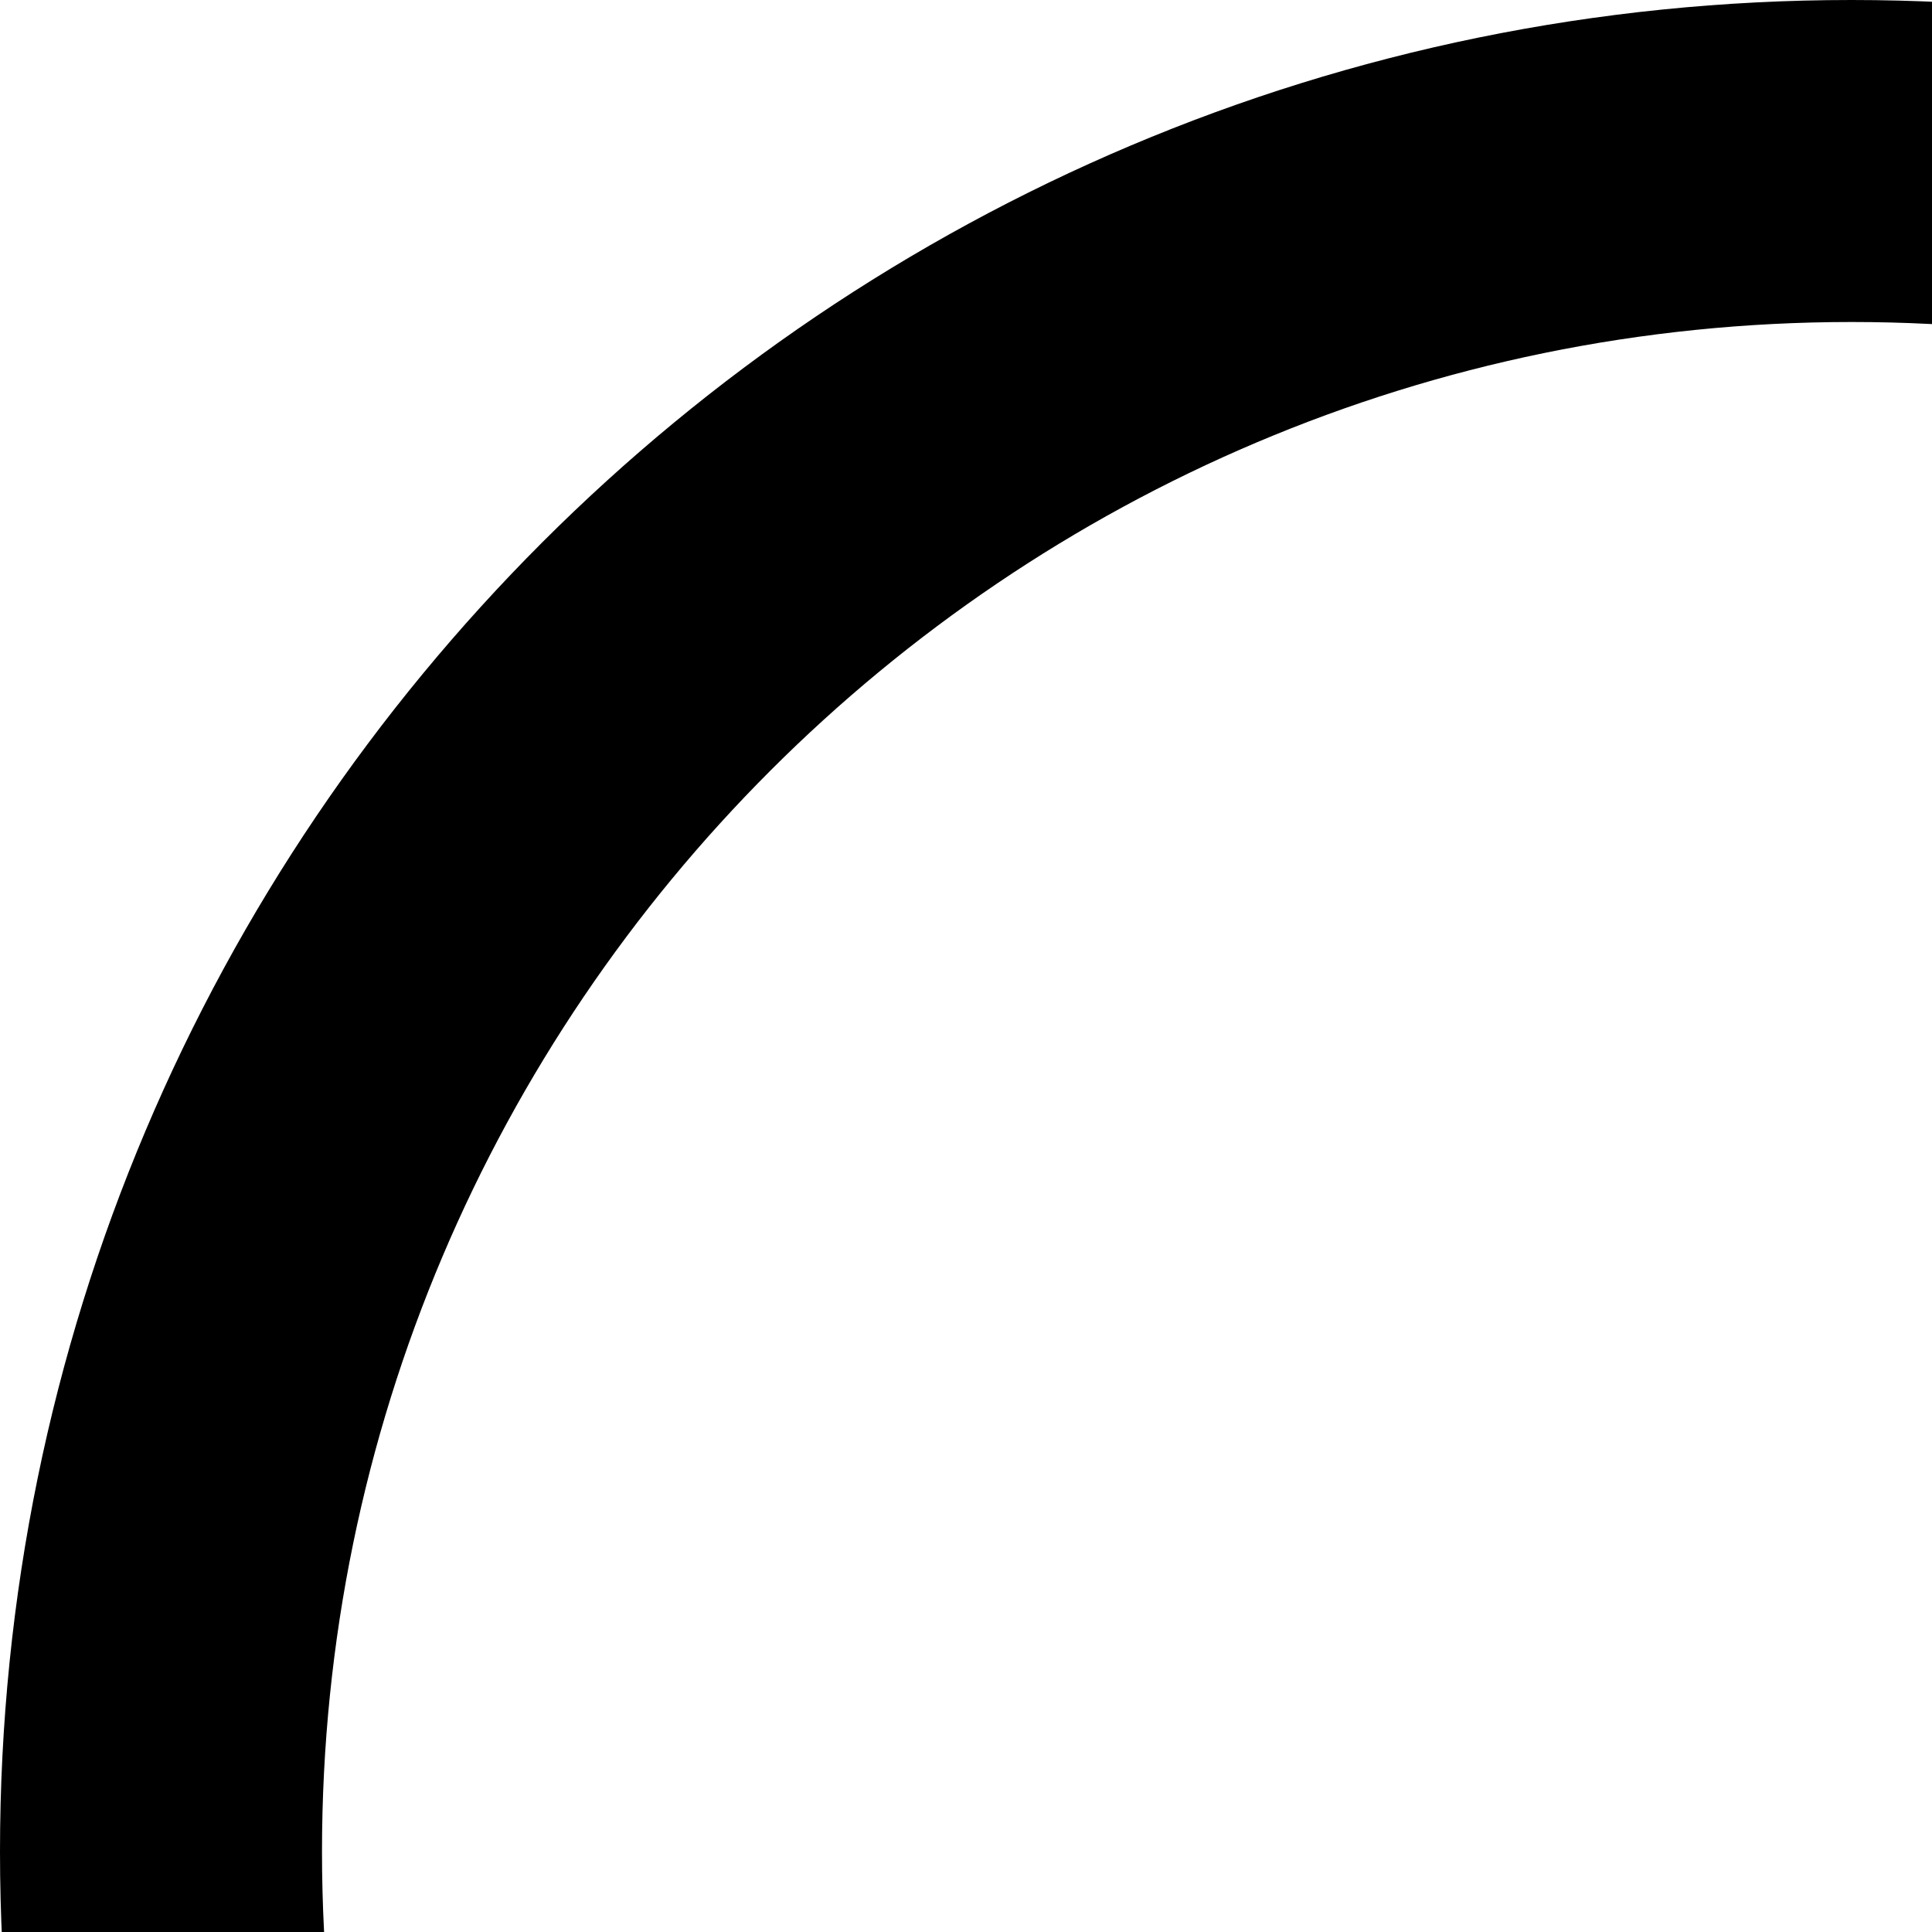
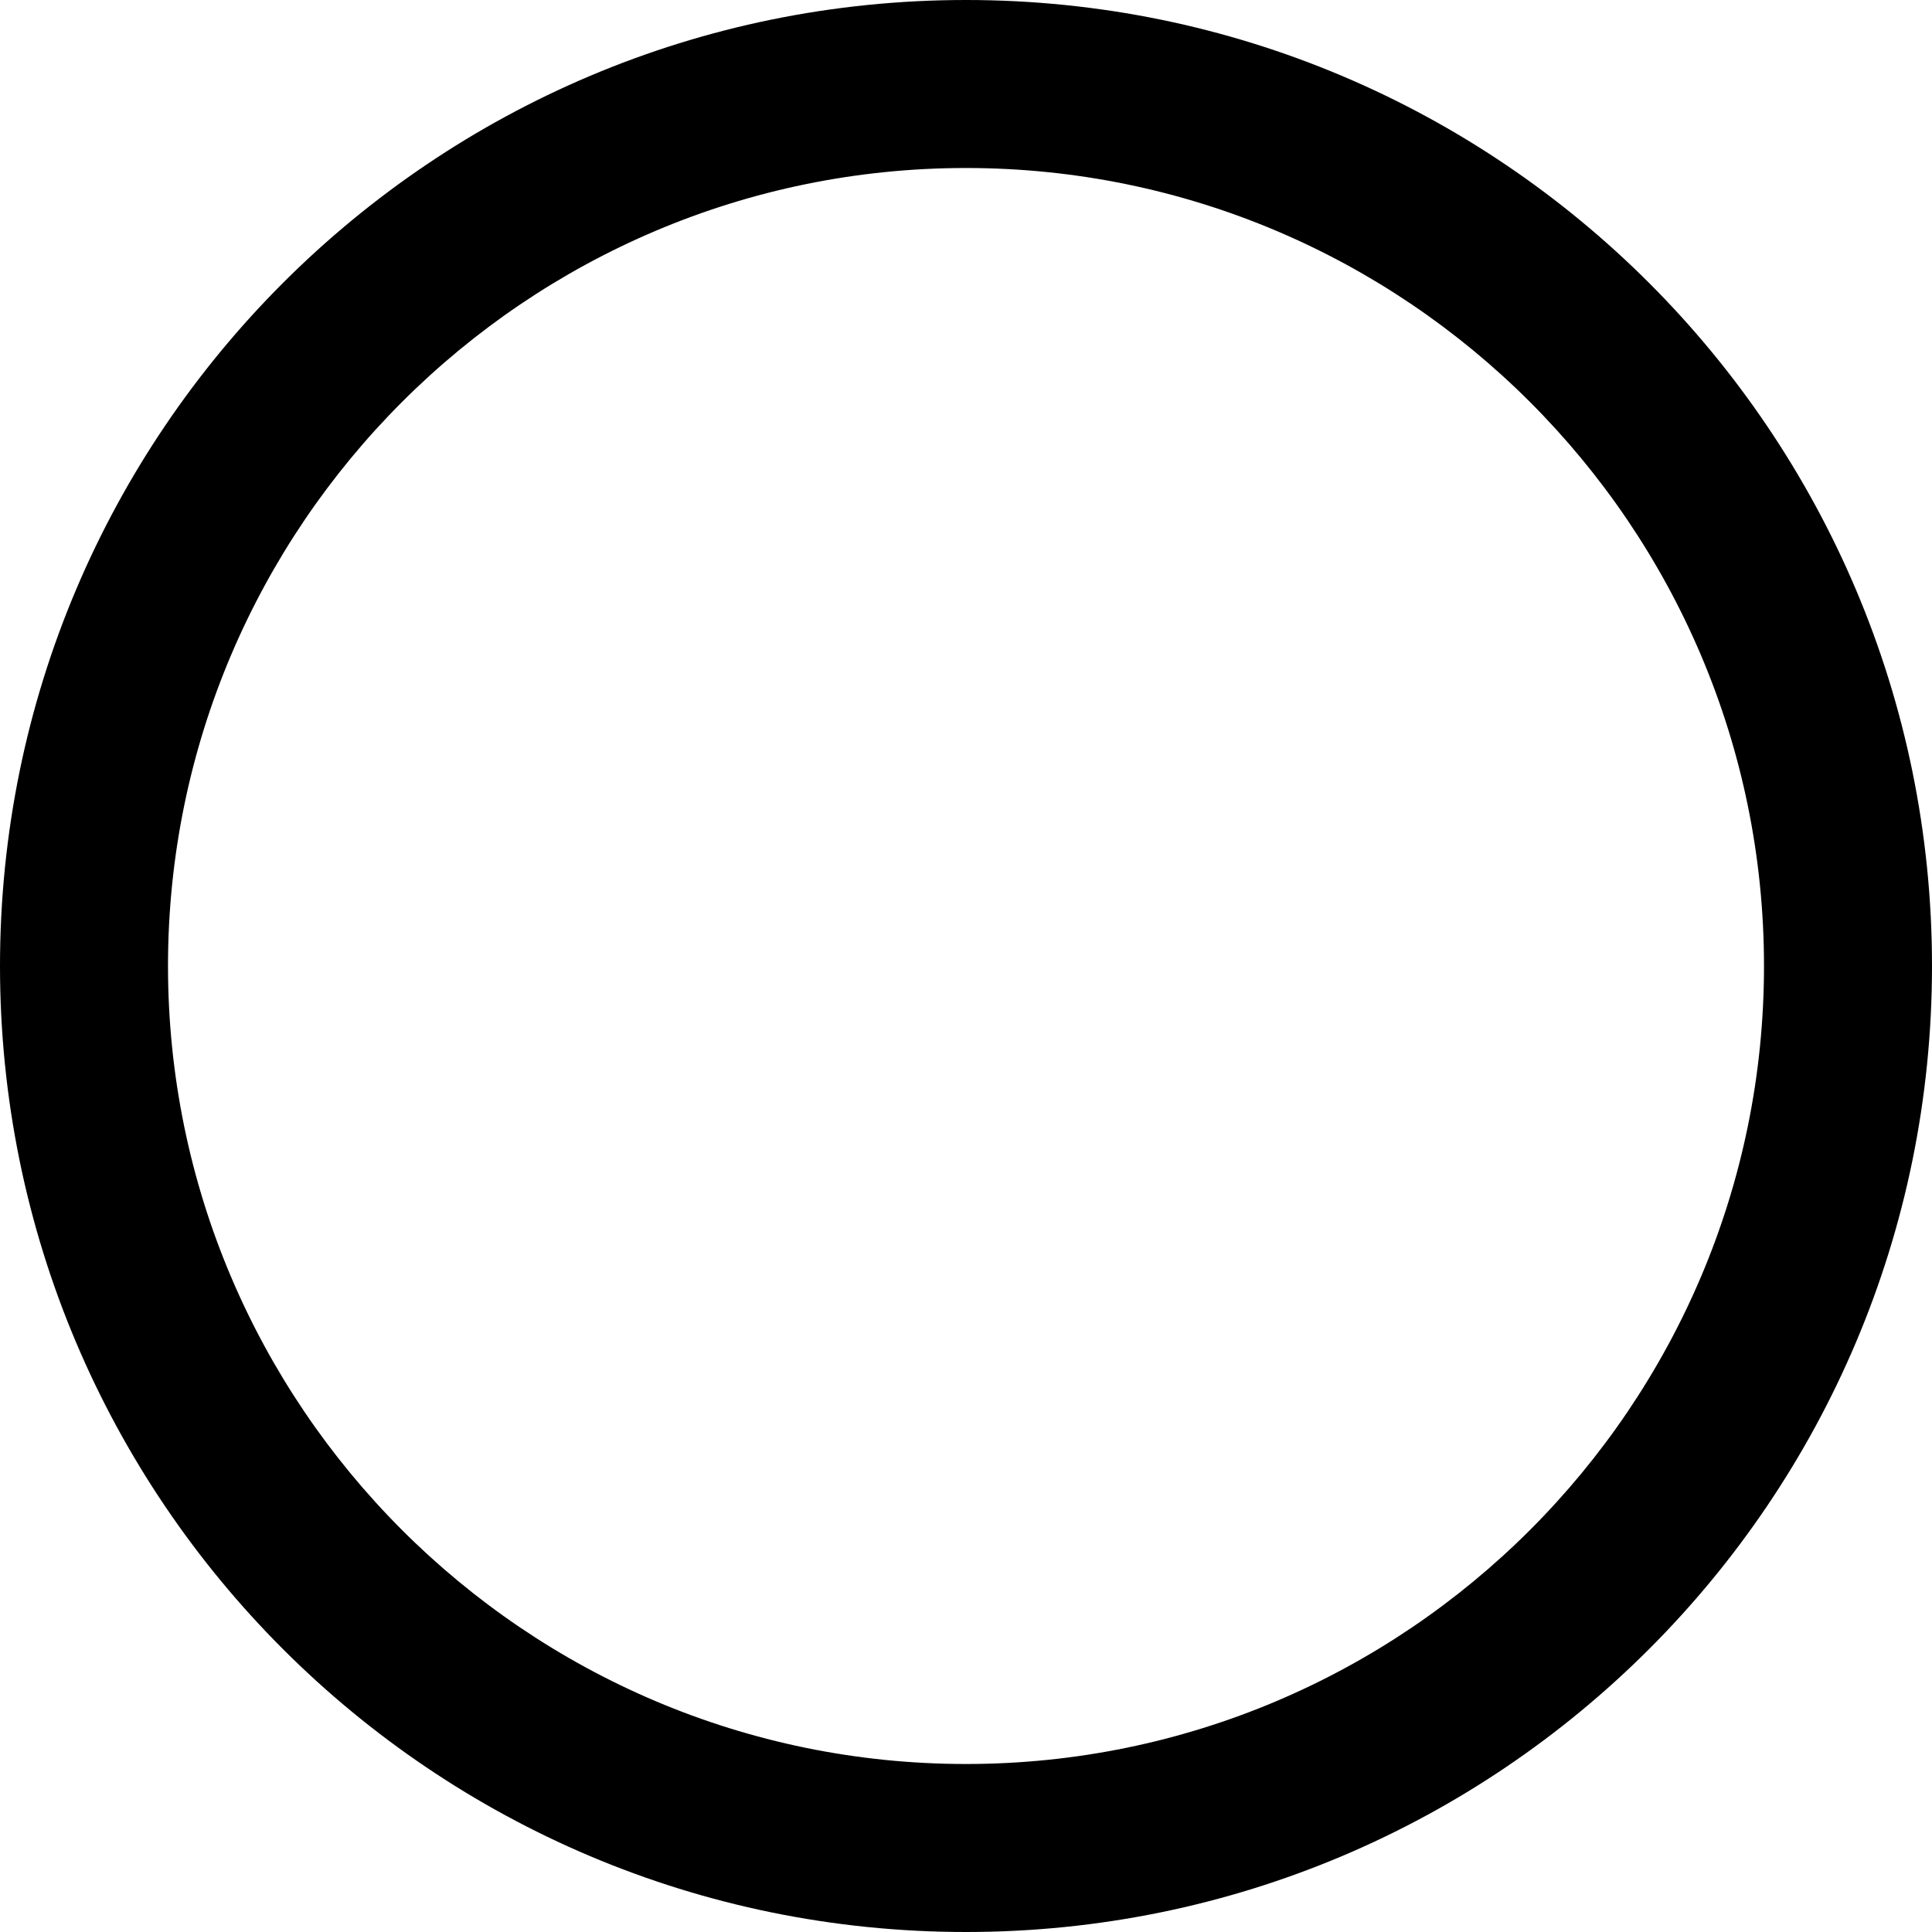
- <svg xmlns="http://www.w3.org/2000/svg" width="12" height="12" viewBox="0 0 12 12">
+ <svg xmlns="http://www.w3.org/2000/svg" width="23" height="23" viewBox="0 0 23 23">
  <path d="M11.5 2c5.238 0 9.5 4.262 9.5 9.5S16.738 21 11.5 21 2 16.738 2 11.5 6.262 2 11.5 2m0-2C5.149 0 0 5.149 0 11.5 0 17.852 5.149 23 11.5 23 17.852 23 23 17.852 23 11.5 23 5.149 17.852 0 11.5 0z" />
</svg>
